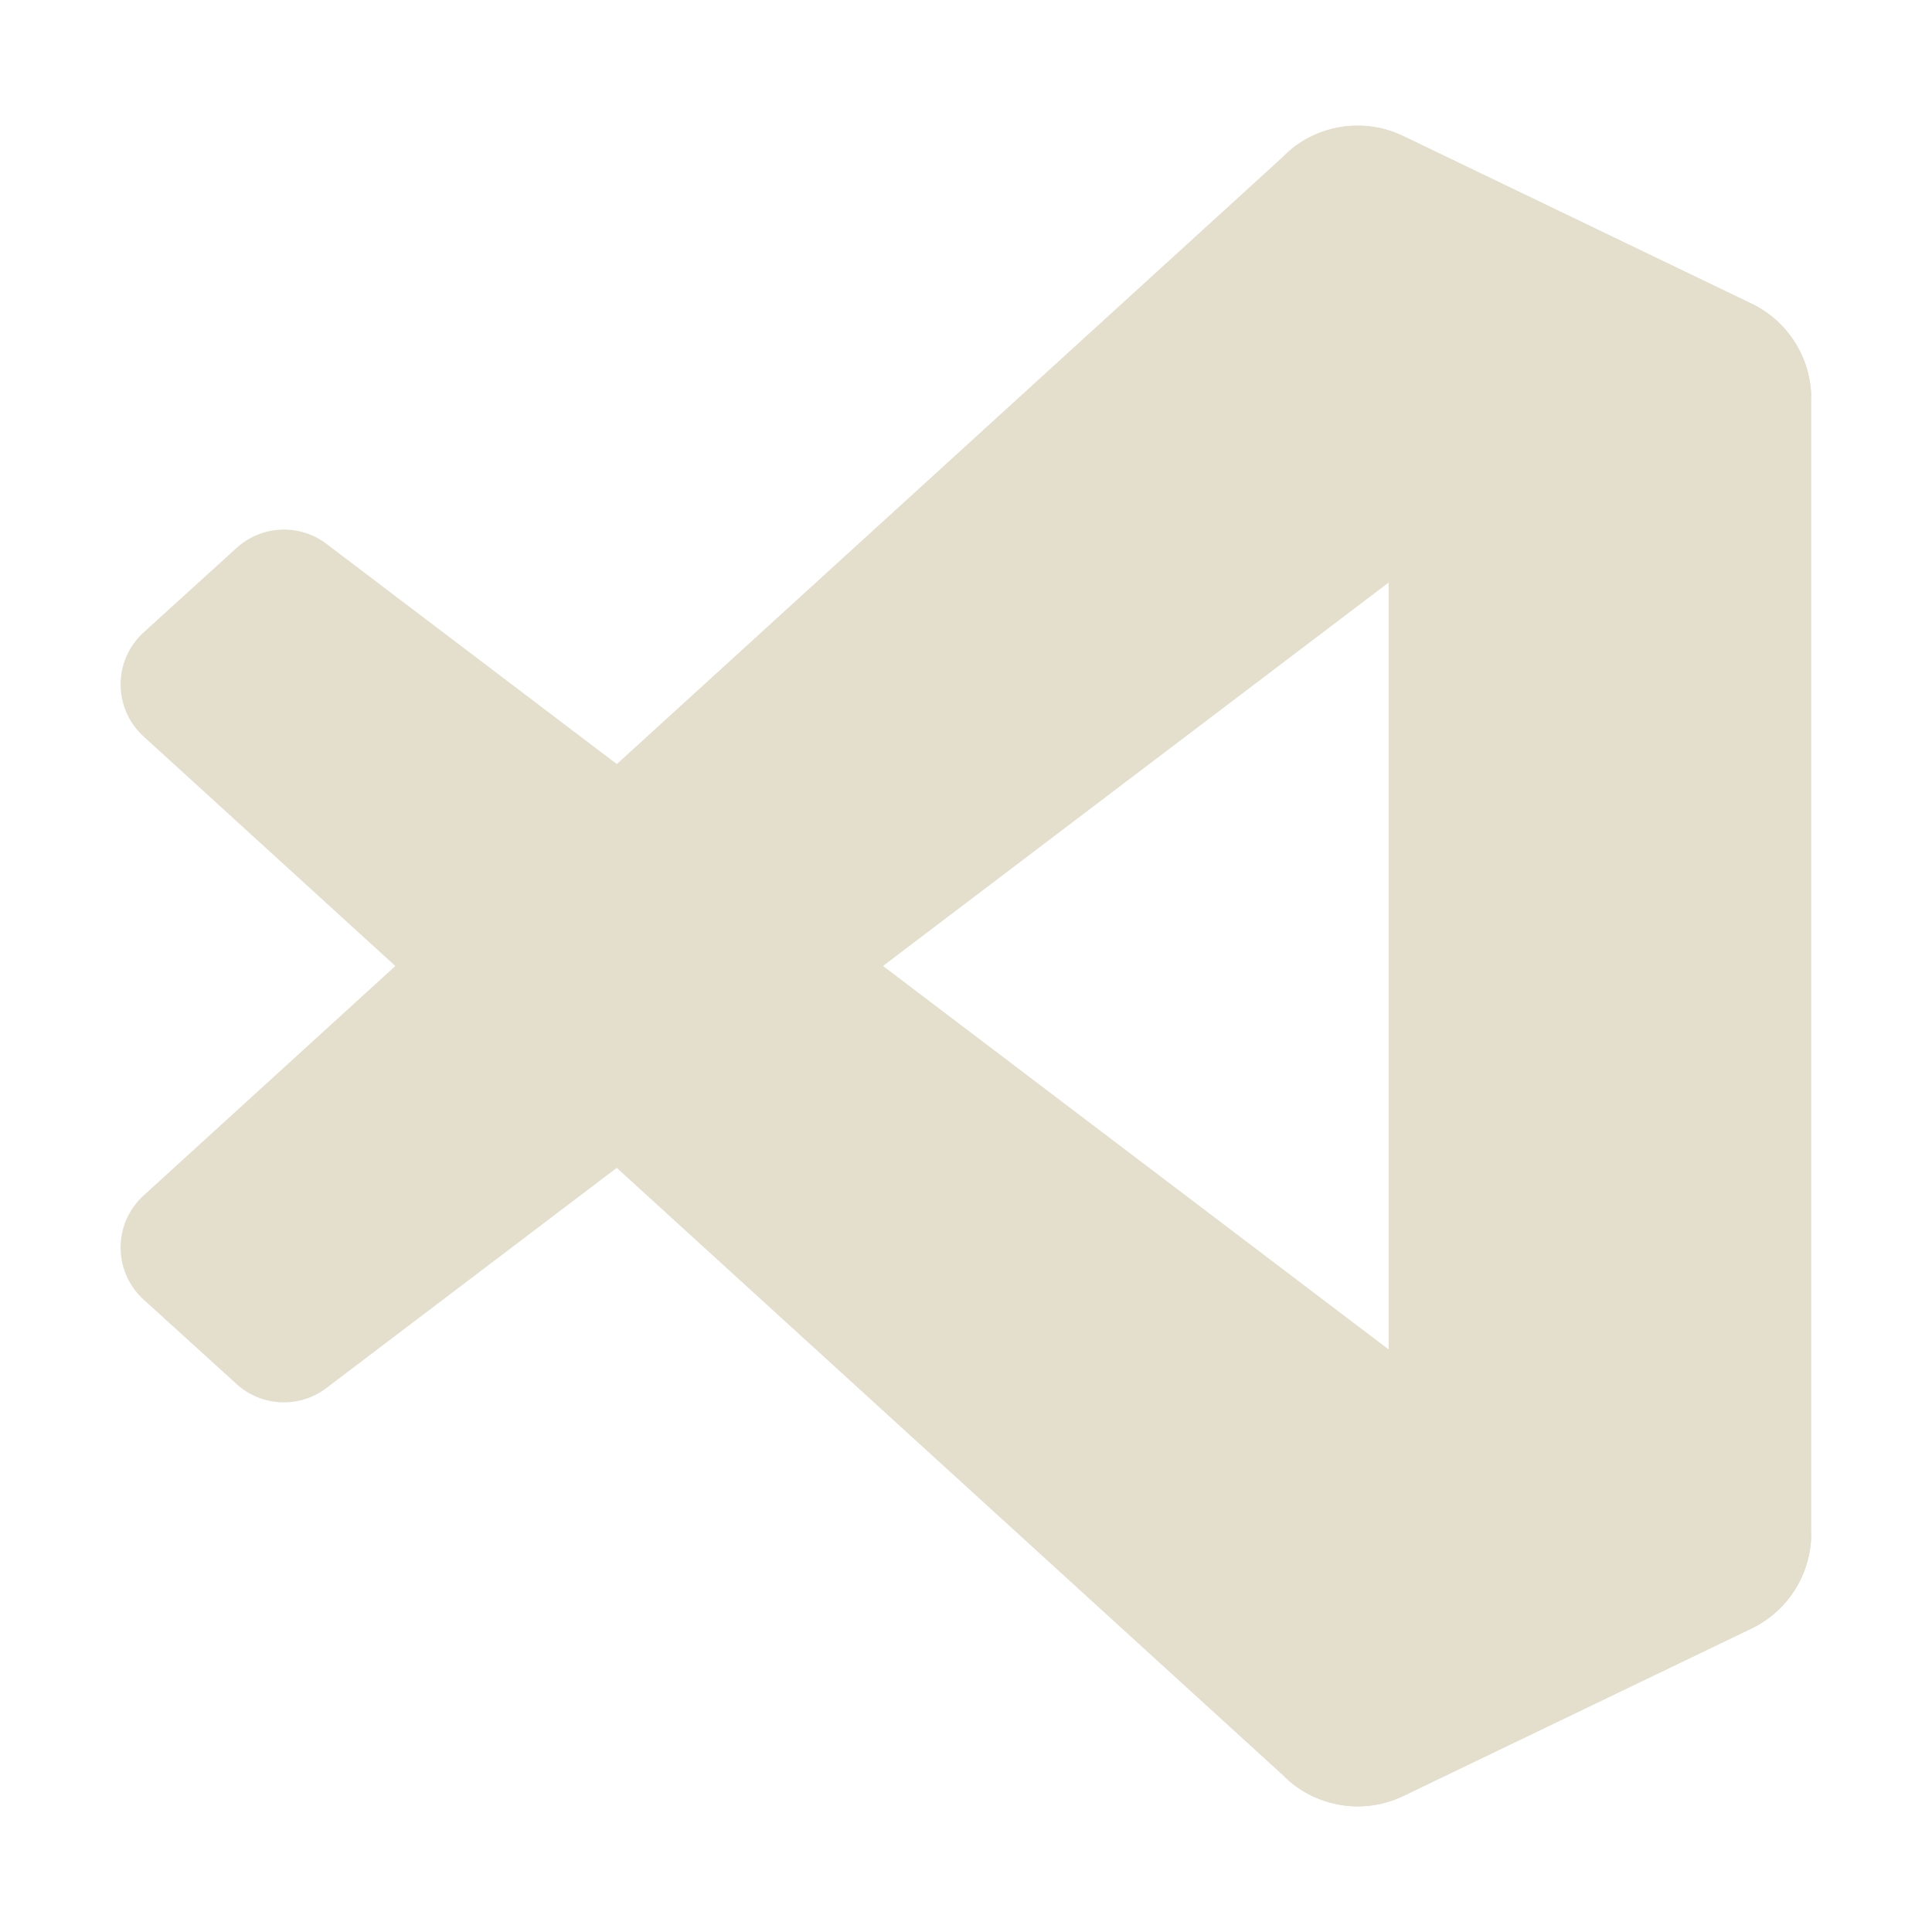
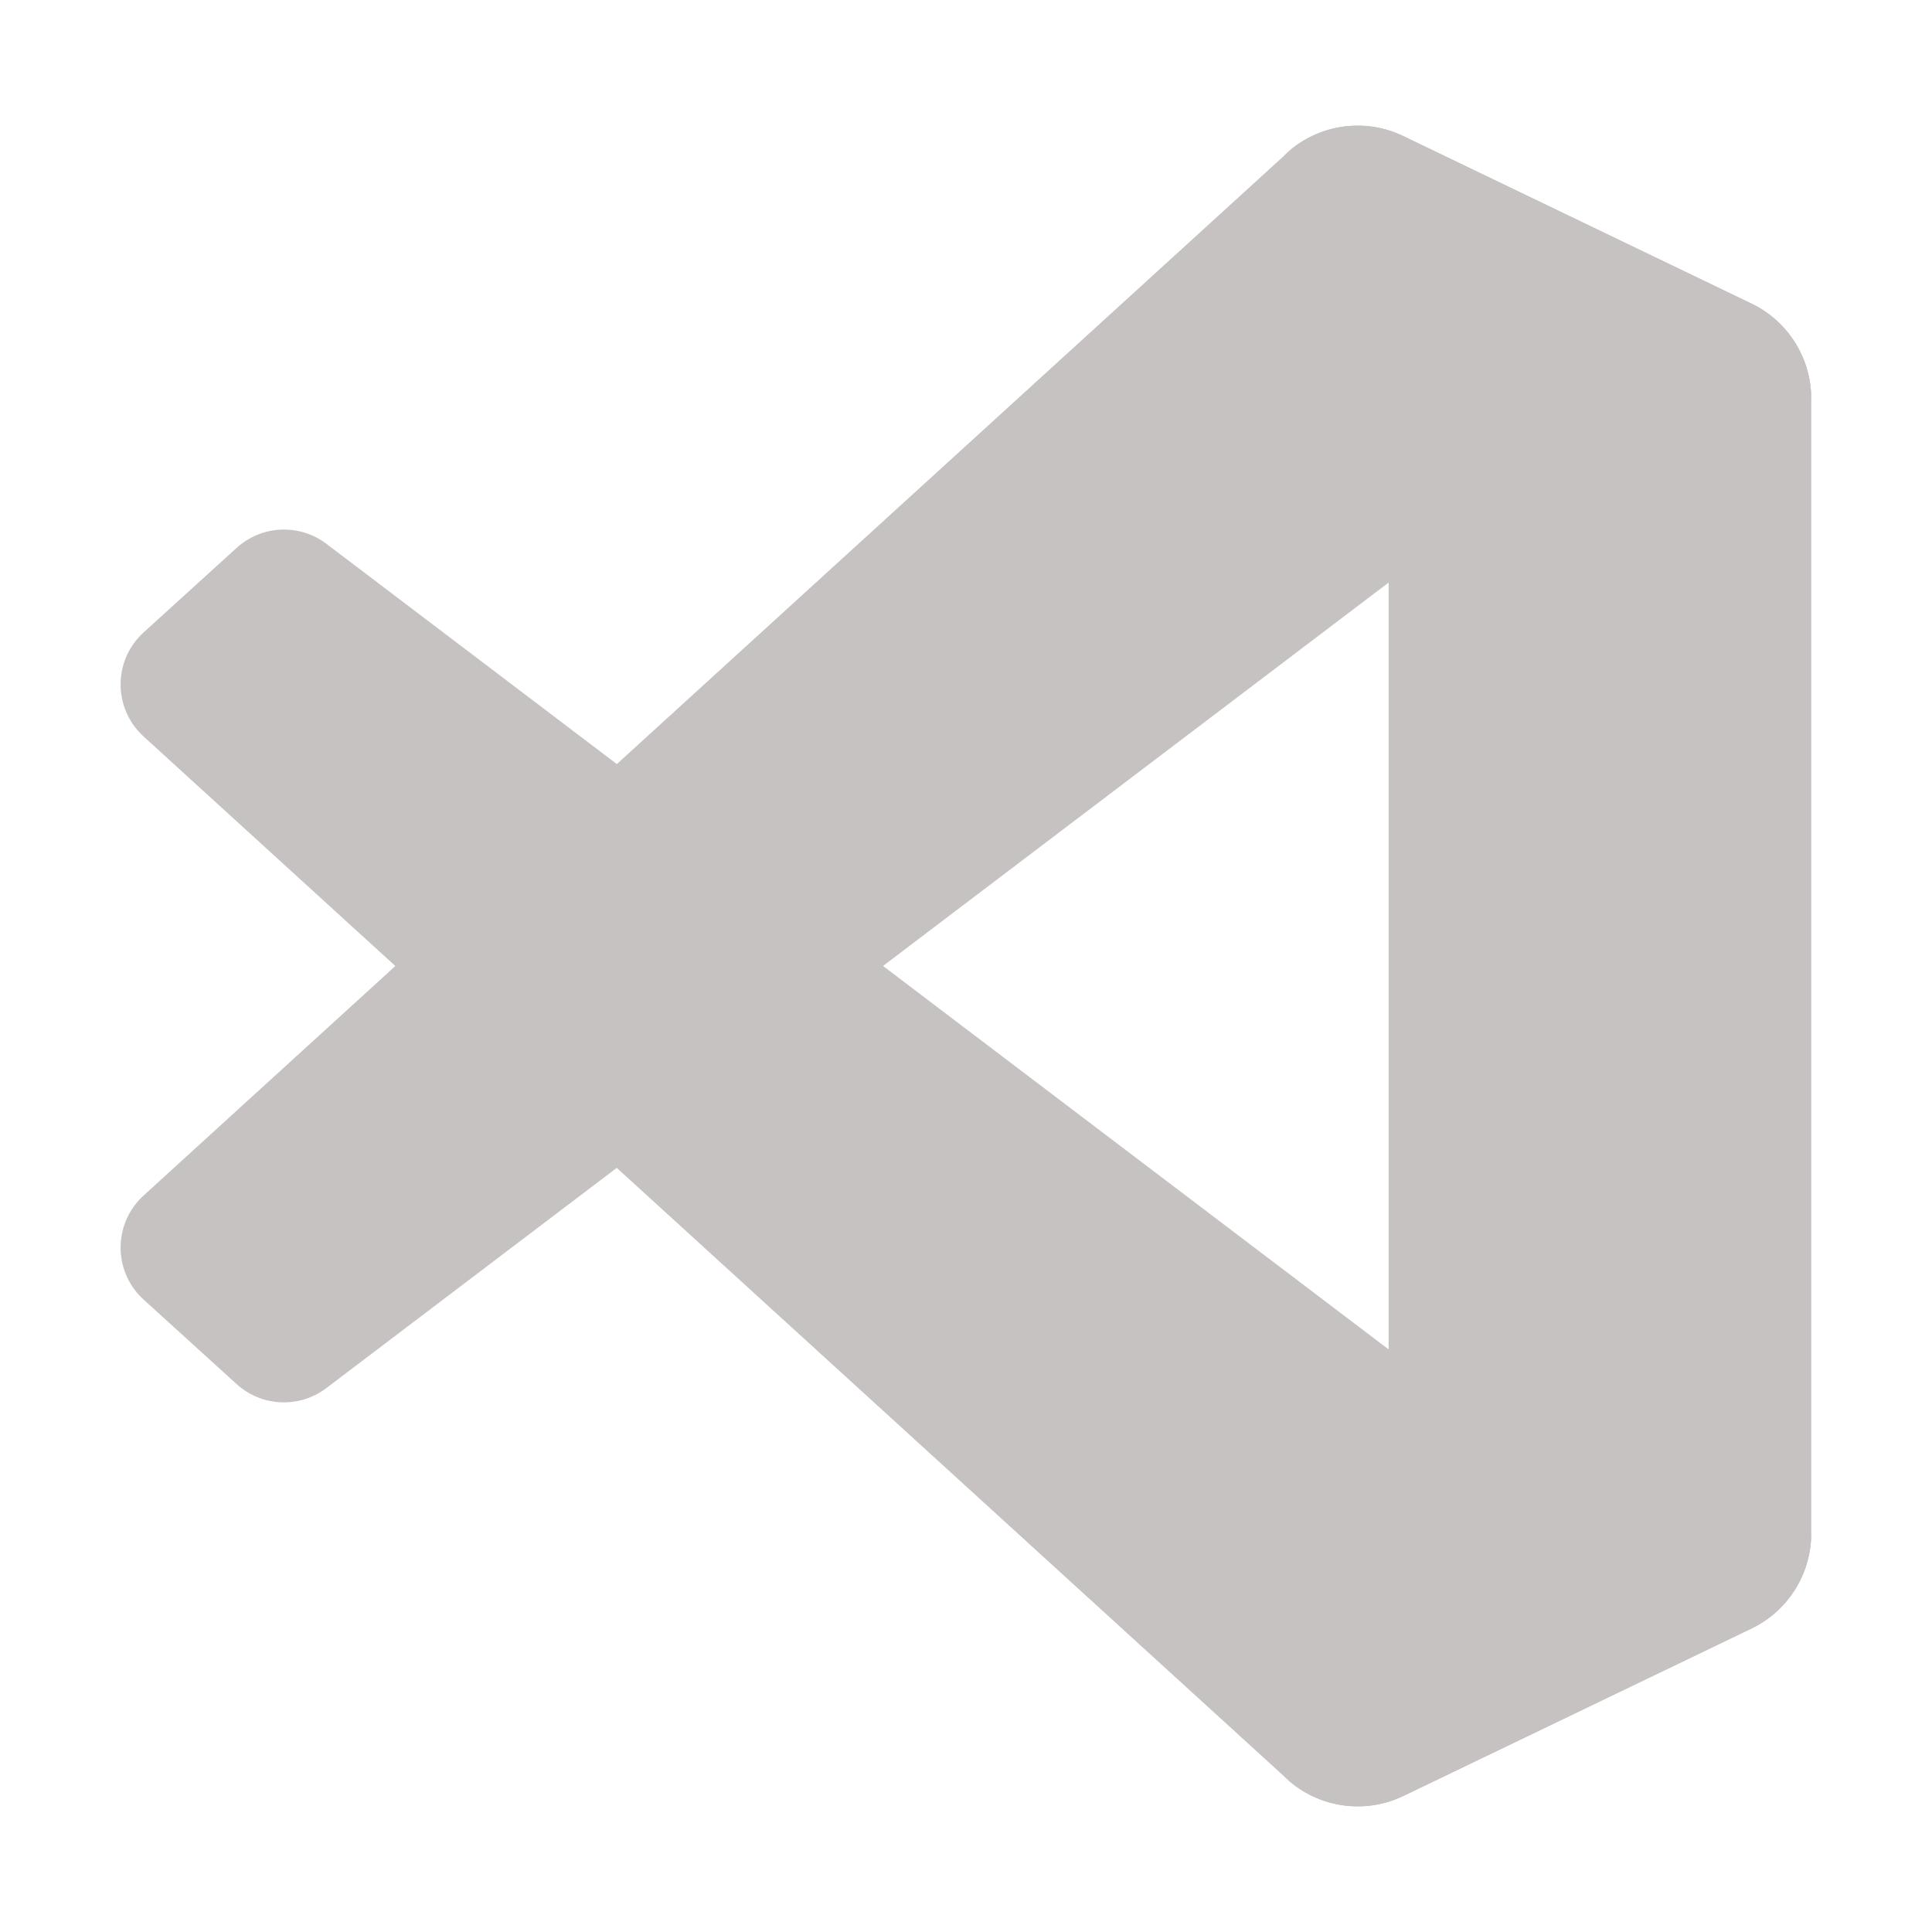
<svg xmlns="http://www.w3.org/2000/svg" width="800px" height="800px" viewBox="0 0 32 32">
-   <style id="wal-color">path,circle,polygon,polyline,g,ellipse{fill:#e4dfcd !important; stroke:none !important;} rect[fill="none"],rect[fill="none"]{fill:none !important; stroke:none !important;}</style>
+   <style id="wal-color">path,circle,polygon,polyline,g,ellipse{fill:#c6c2c1 !important; stroke:none !important;} rect[fill="none"],rect[fill="none"]{fill:none !important; stroke:none !important;}</style>
  <path d="M29.01,5.03,23.244,2.254a1.742,1.742,0,0,0-1.989.338L2.38,19.8A1.166,1.166,0,0,0,2.3,21.447c.025.027.05.053.077.077l1.541,1.4a1.165,1.165,0,0,0,1.489.066L28.142,5.75A1.158,1.158,0,0,1,30,6.672V6.605A1.748,1.748,0,0,0,29.01,5.03Z" style="fill:#0065a9" />
  <path d="M29.01,26.97l-5.766,2.777a1.745,1.745,0,0,1-1.989-.338L2.38,12.2A1.166,1.166,0,0,1,2.3,10.553c.025-.027.05-.053.077-.077l1.541-1.4A1.165,1.165,0,0,1,5.41,9.01L28.142,26.25A1.158,1.158,0,0,0,30,25.328V25.4A1.749,1.749,0,0,1,29.01,26.97Z" style="fill:#007acc" />
  <path d="M23.244,29.747a1.745,1.745,0,0,1-1.989-.338A1.025,1.025,0,0,0,23,28.684V3.316a1.024,1.024,0,0,0-1.749-.724,1.744,1.744,0,0,1,1.989-.339l5.765,2.772A1.748,1.748,0,0,1,30,6.6V25.4a1.748,1.748,0,0,1-.991,1.576Z" style="fill:#1f9cf0" />
</svg>
